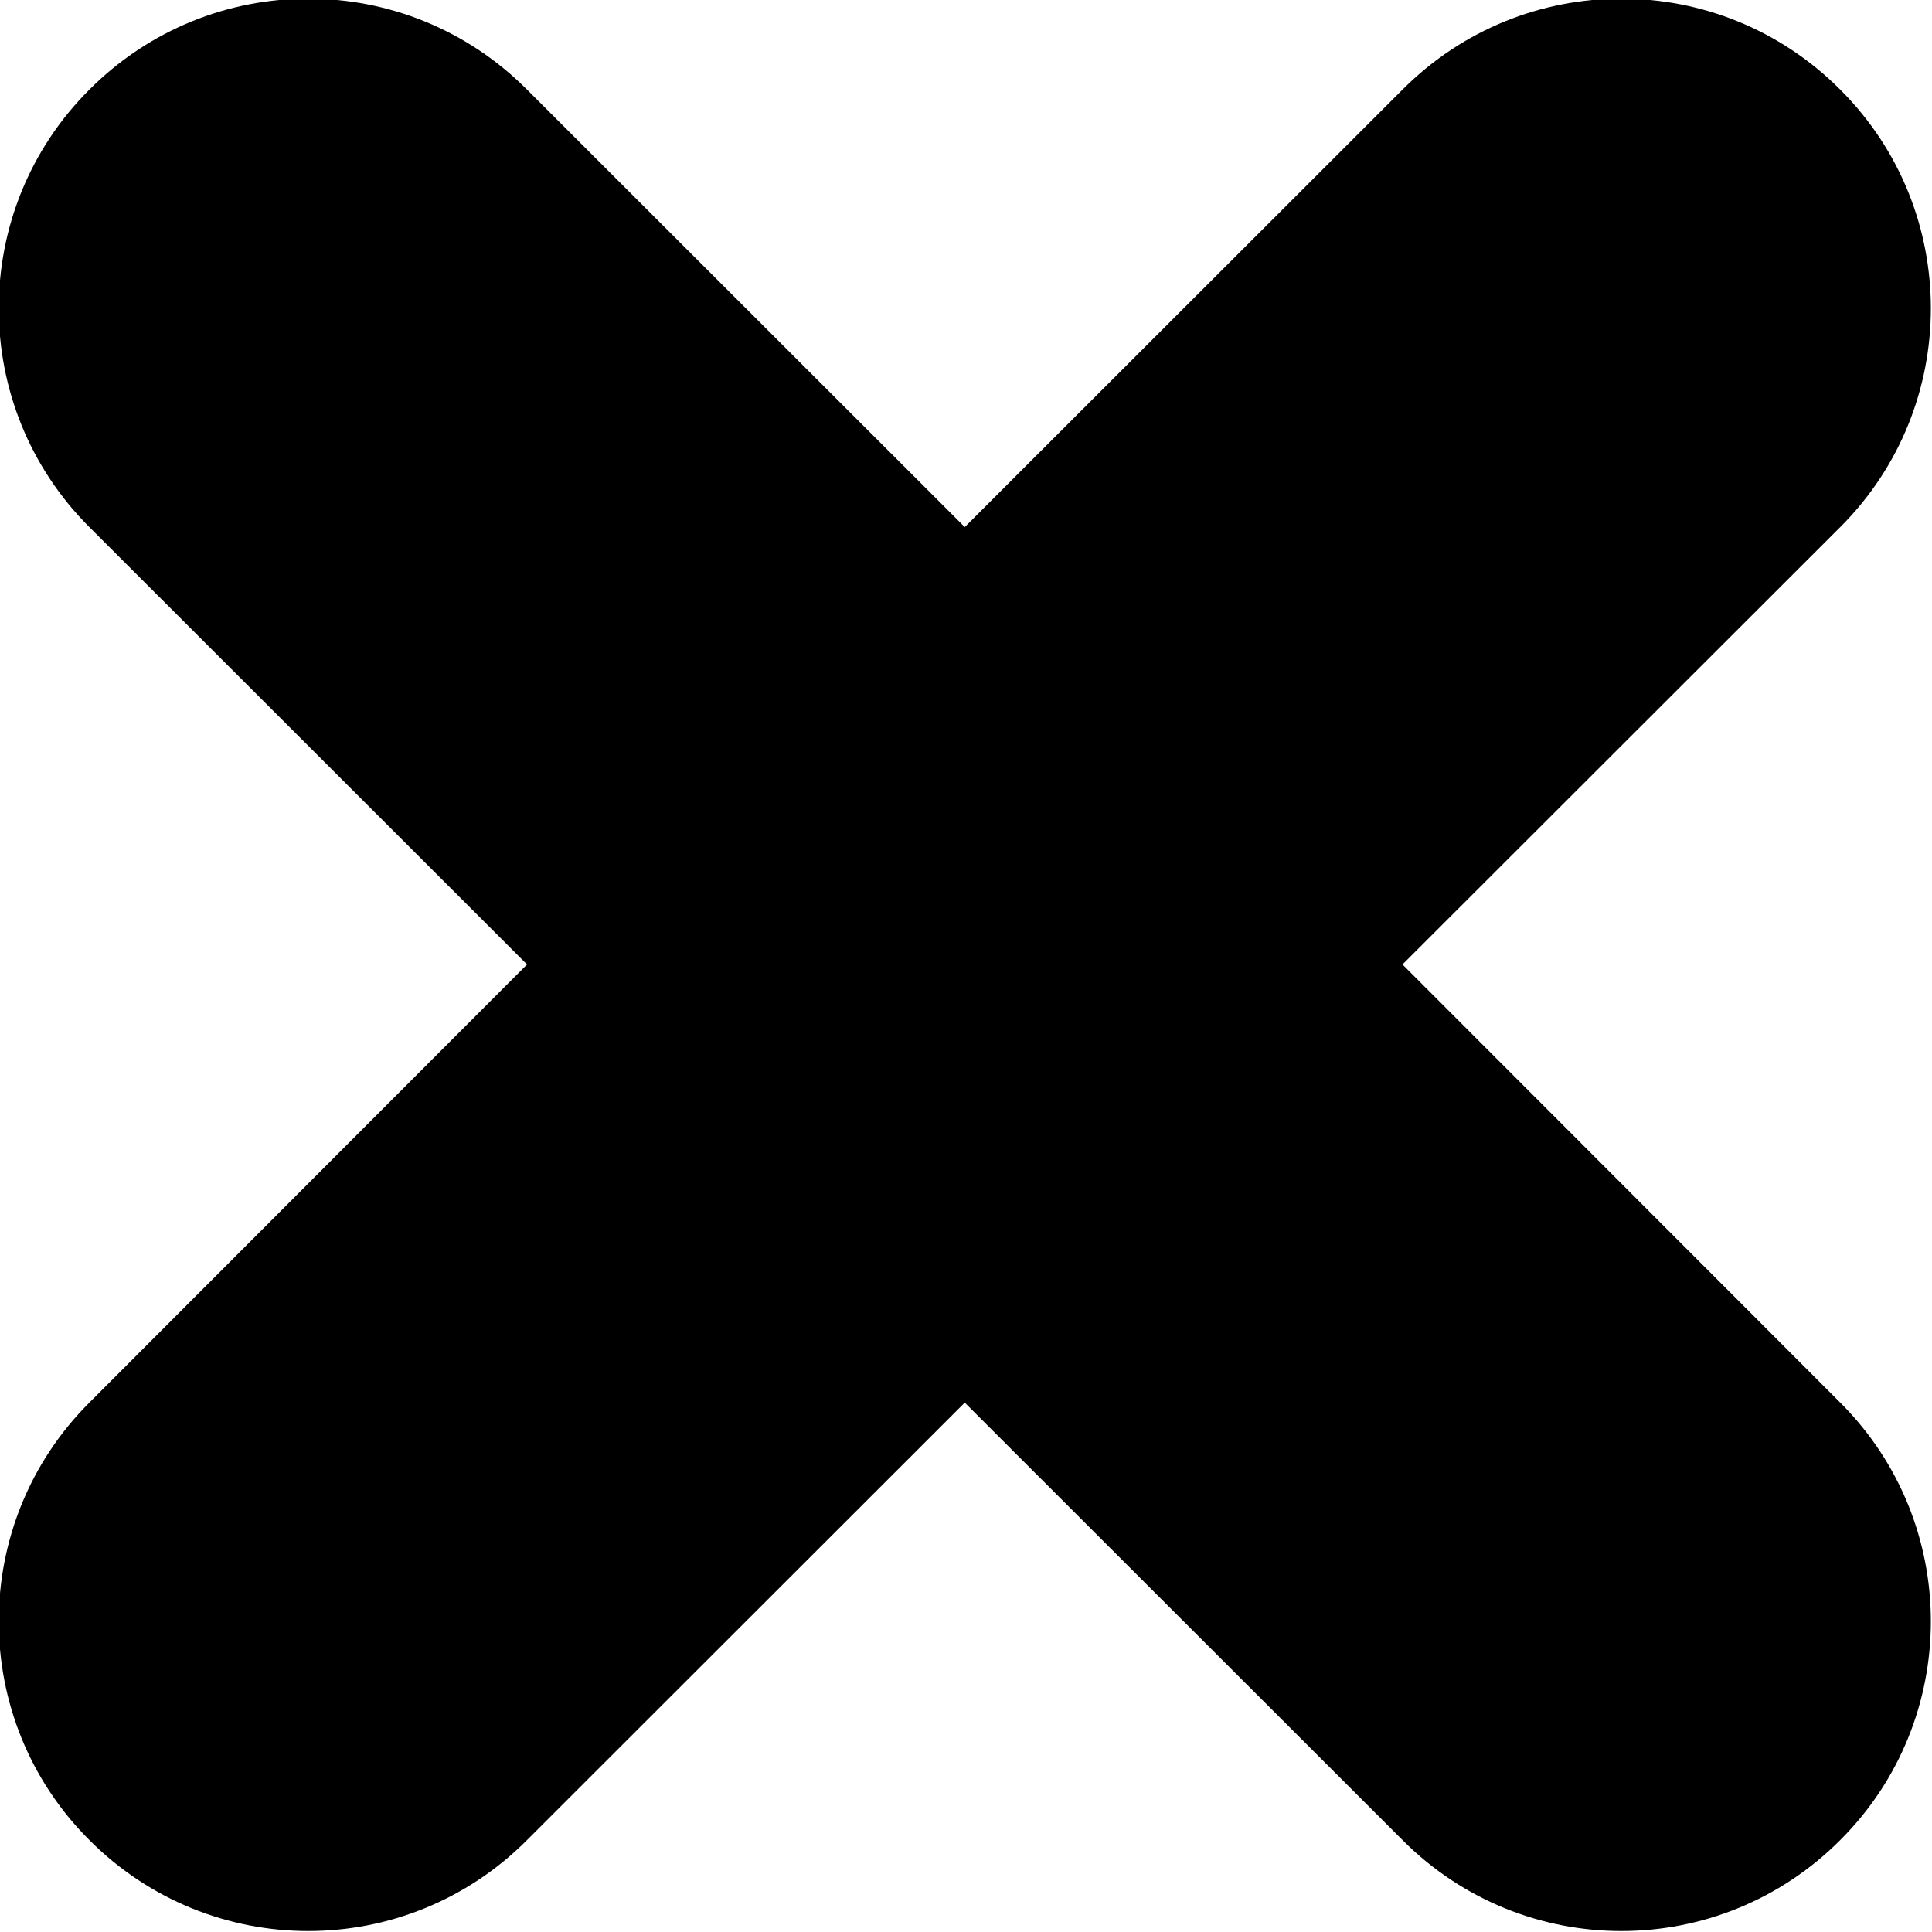
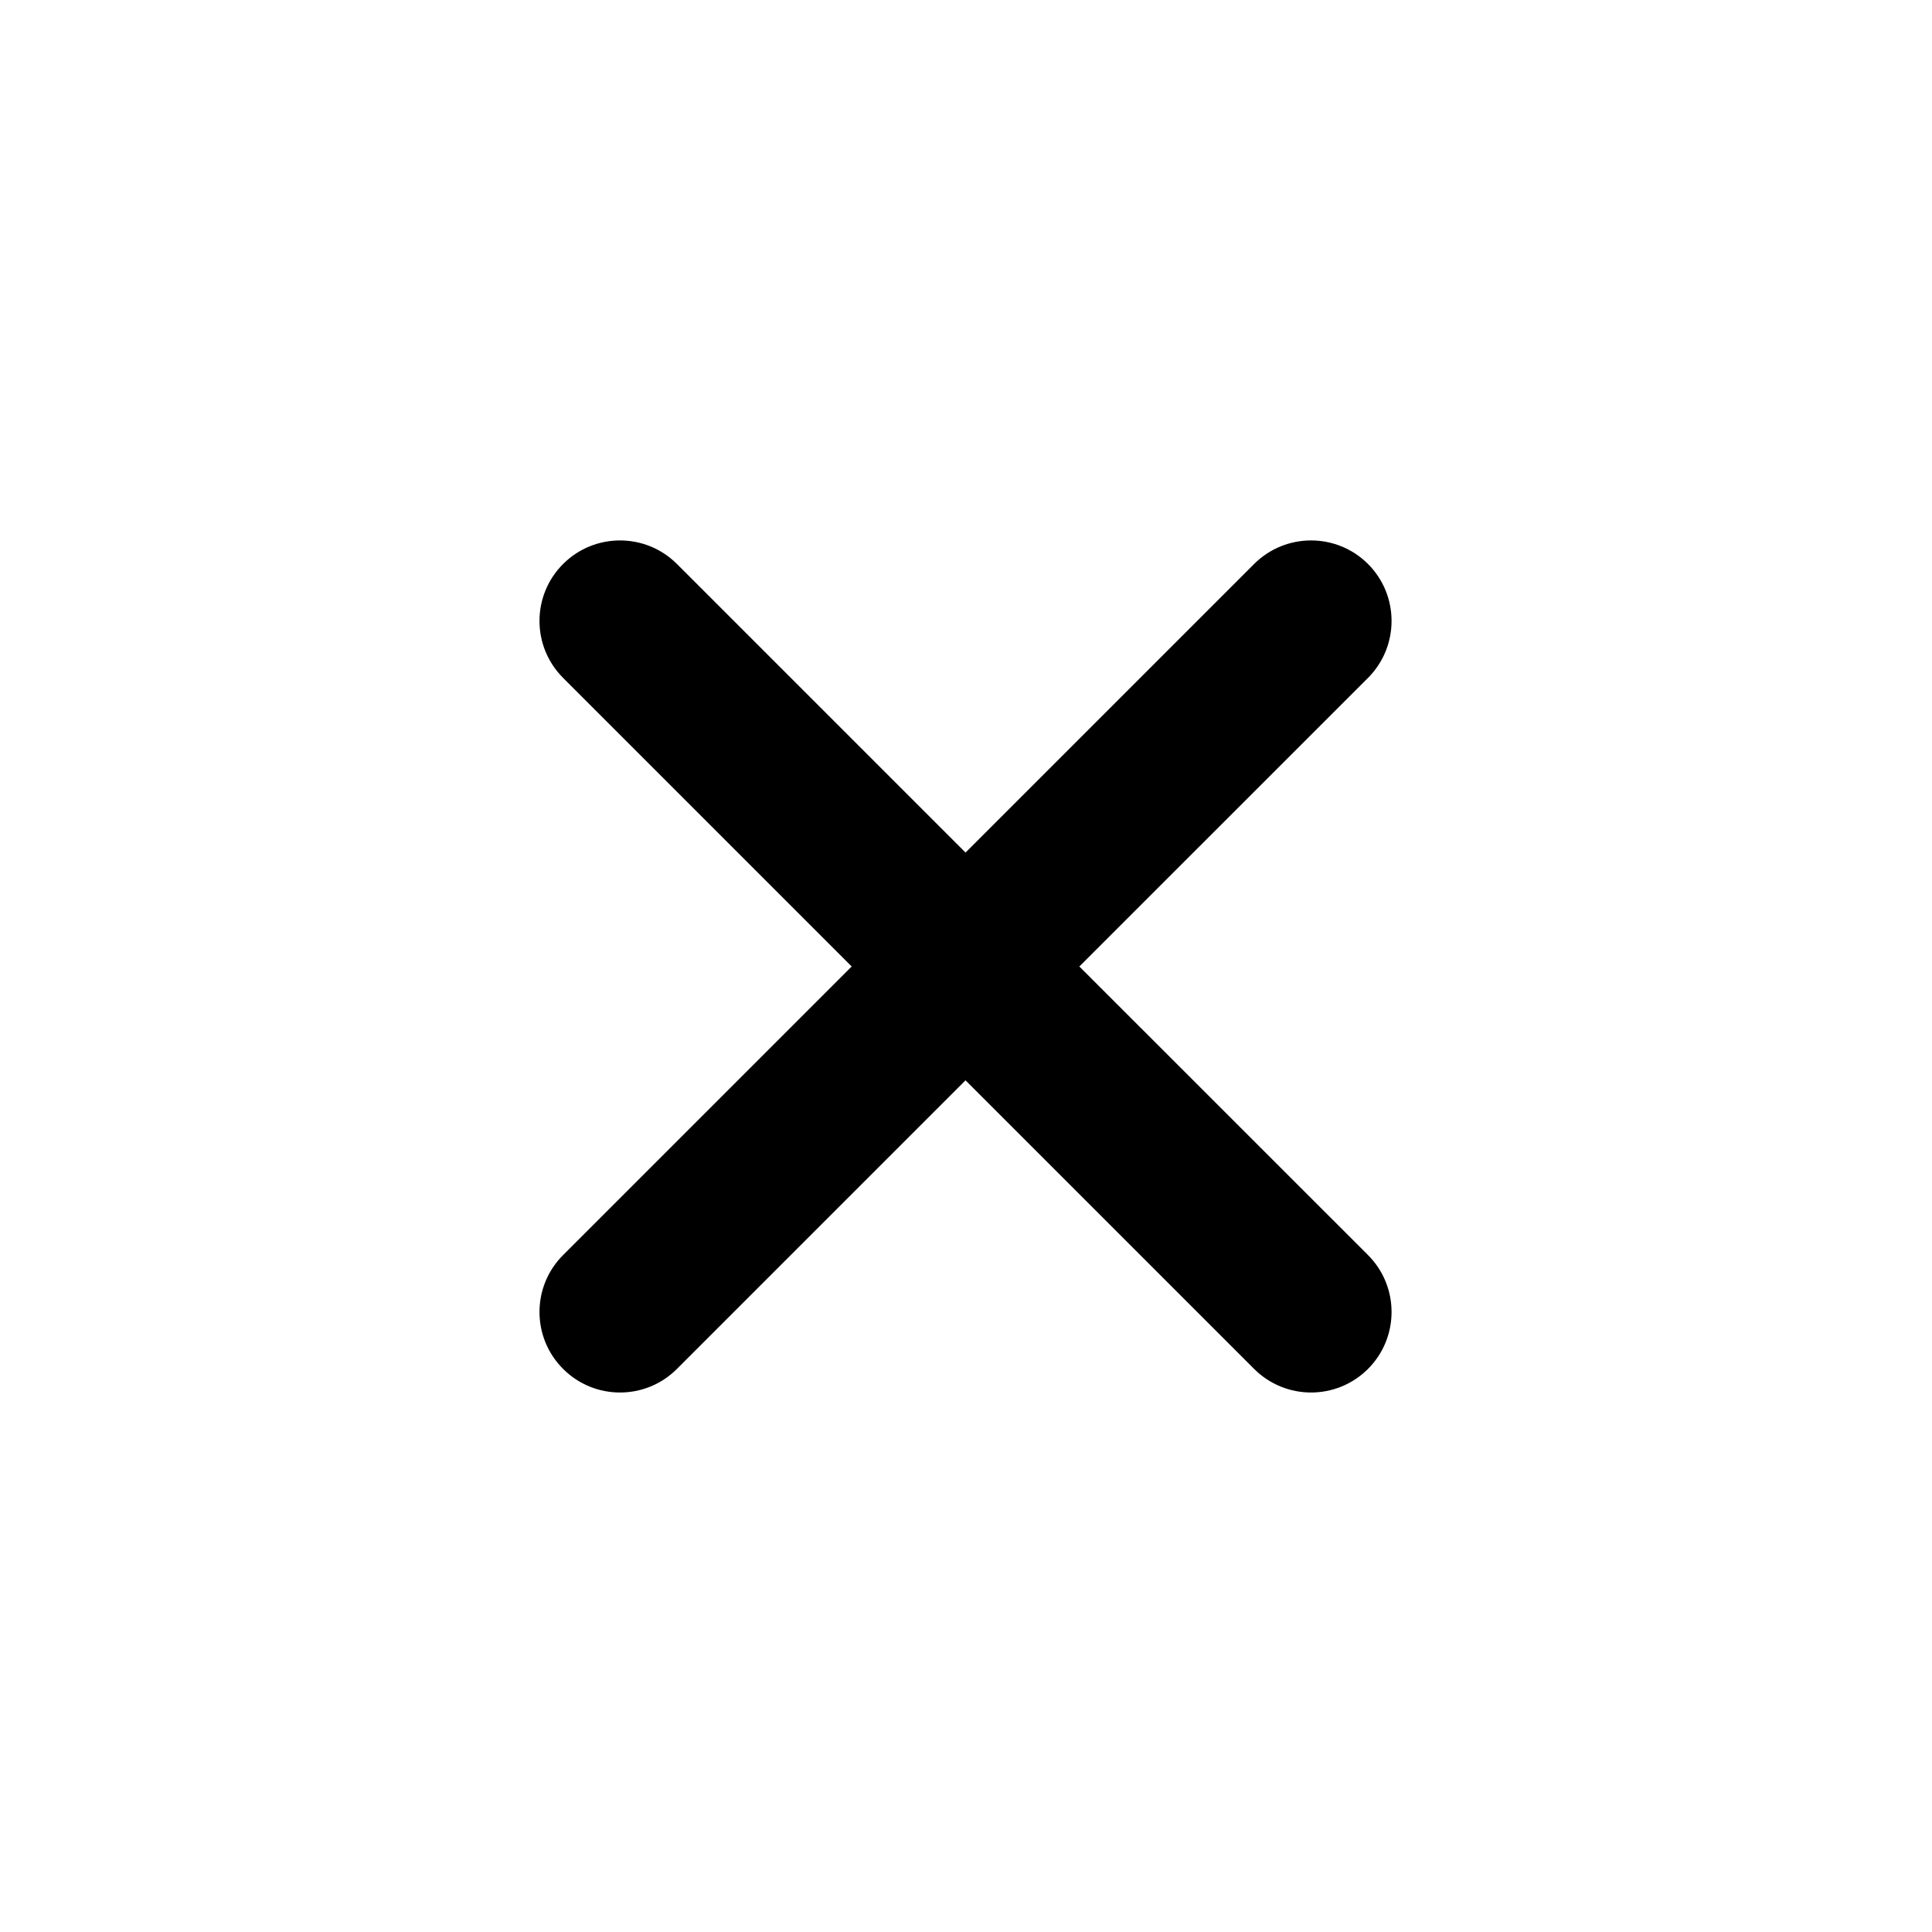
- <svg xmlns="http://www.w3.org/2000/svg" width="800px" height="800px" viewBox="0 0 25 25" version="1.1">
-   <defs>
- 
- </defs>
-   <g id="Page-1" stroke="none" stroke-width="1" fill="currentColor" fill-rule="evenodd">
-     <g id="Icon-Set-Filled" transform="translate(-469, -1041)" fill="currenColor">
-       <path d="M487.148,1053.48 L492.813,1047.82 C494.376,1046.26 494.376,1043.72 492.813,1042.16 C491.248,1040.59 488.712,1040.59 487.148,1042.16 L481.484,1047.82 L475.82,1042.16 C474.257,1040.59 471.721,1040.59 470.156,1042.16 C468.593,1043.72 468.593,1046.26 470.156,1047.82 L475.82,1053.48 L470.156,1059.15 C468.593,1060.71 468.593,1063.25 470.156,1064.81 C471.721,1066.38 474.257,1066.38 475.82,1064.81 L481.484,1059.15 L487.148,1064.81 C488.712,1066.38 491.248,1066.38 492.813,1064.81 C494.376,1063.25 494.376,1060.71 492.813,1059.15 L487.148,1053.48" id="cross">
- 
- </path>
-     </g>
-   </g>
+ <svg xmlns="http://www.w3.org/2000/svg" width="800px" height="800px" viewBox="0 0 24 24" fill="currentColor">
+   <path d="M6.995 7.006C6.604 7.397 6.604 8.03 6.995 8.421L10.58 12.006L6.995 15.591C6.604 15.981 6.604 16.615 6.995 17.005C7.385 17.396 8.019 17.396 8.409 17.005L11.994 13.42L15.579 17.005C15.97 17.396 16.603 17.396 16.994 17.005C17.384 16.615 17.384 15.981 16.994 15.591L13.408 12.006L16.994 8.421C17.384 8.03 17.384 7.397 16.994 7.006C16.603 6.616 15.97 6.616 15.579 7.006L11.994 10.591L8.409 7.006C8.019 6.616 7.385 6.616 6.995 7.006Z" fill="currentColor" />
</svg>
